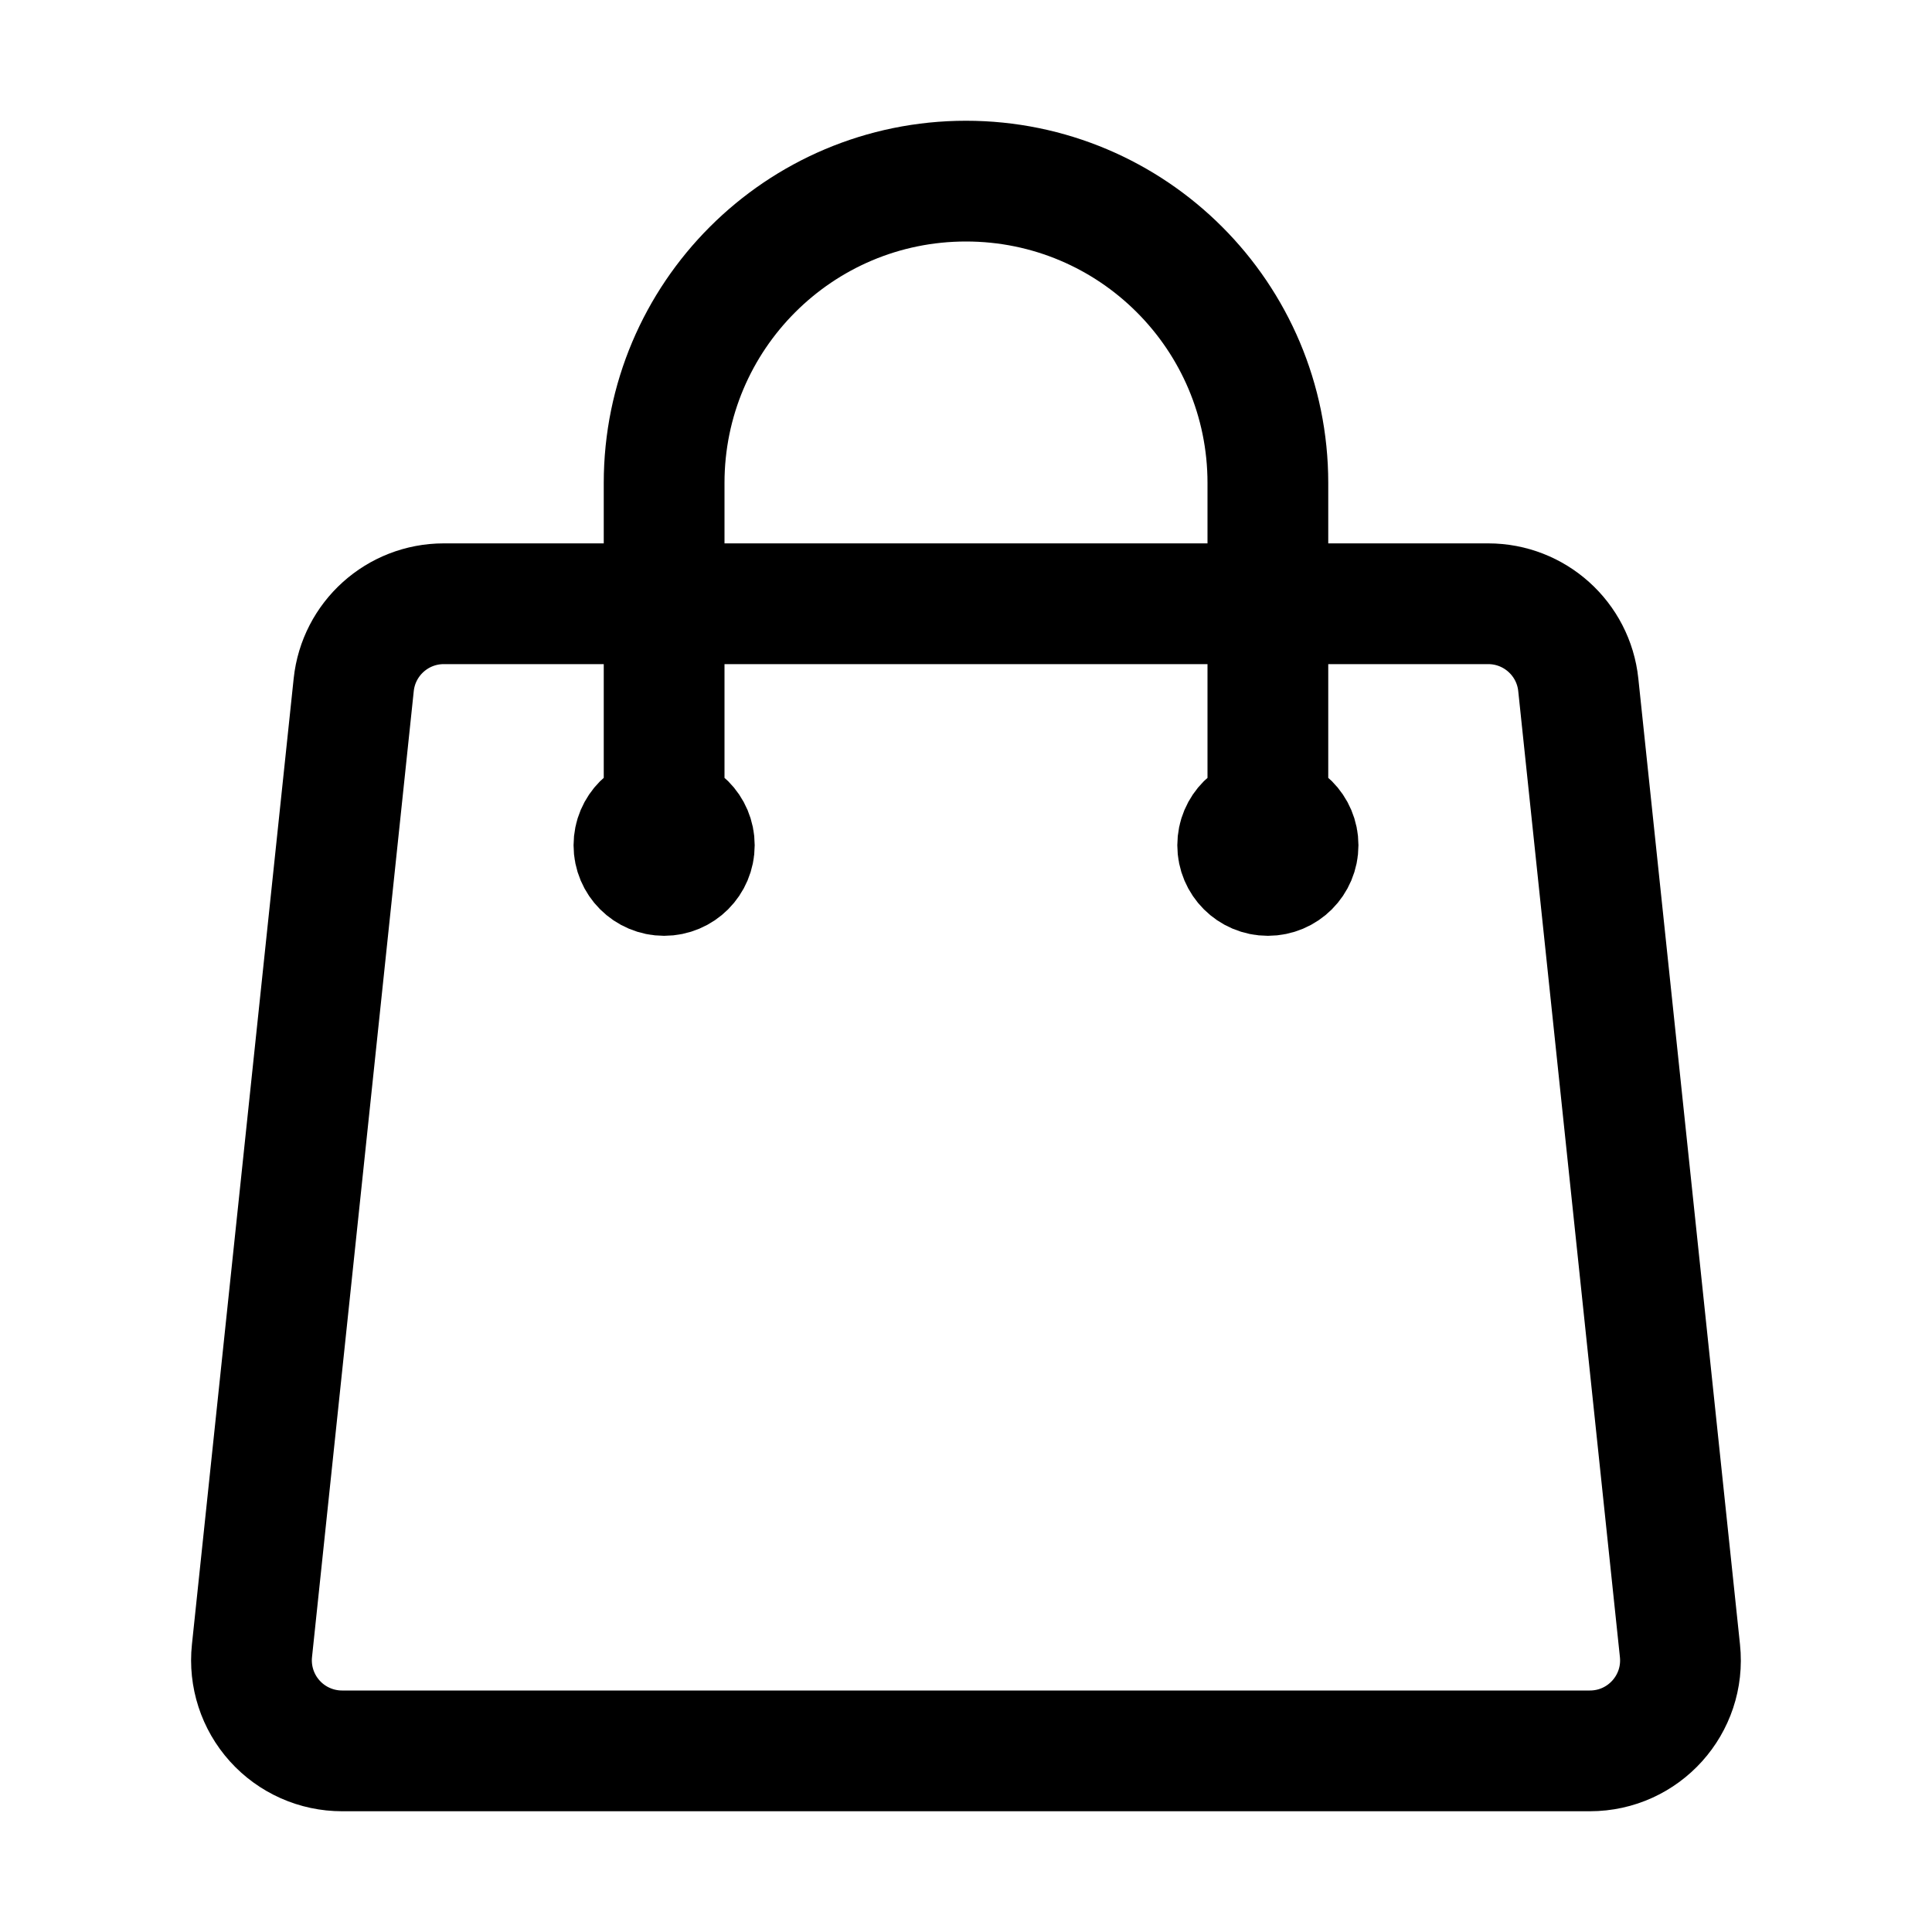
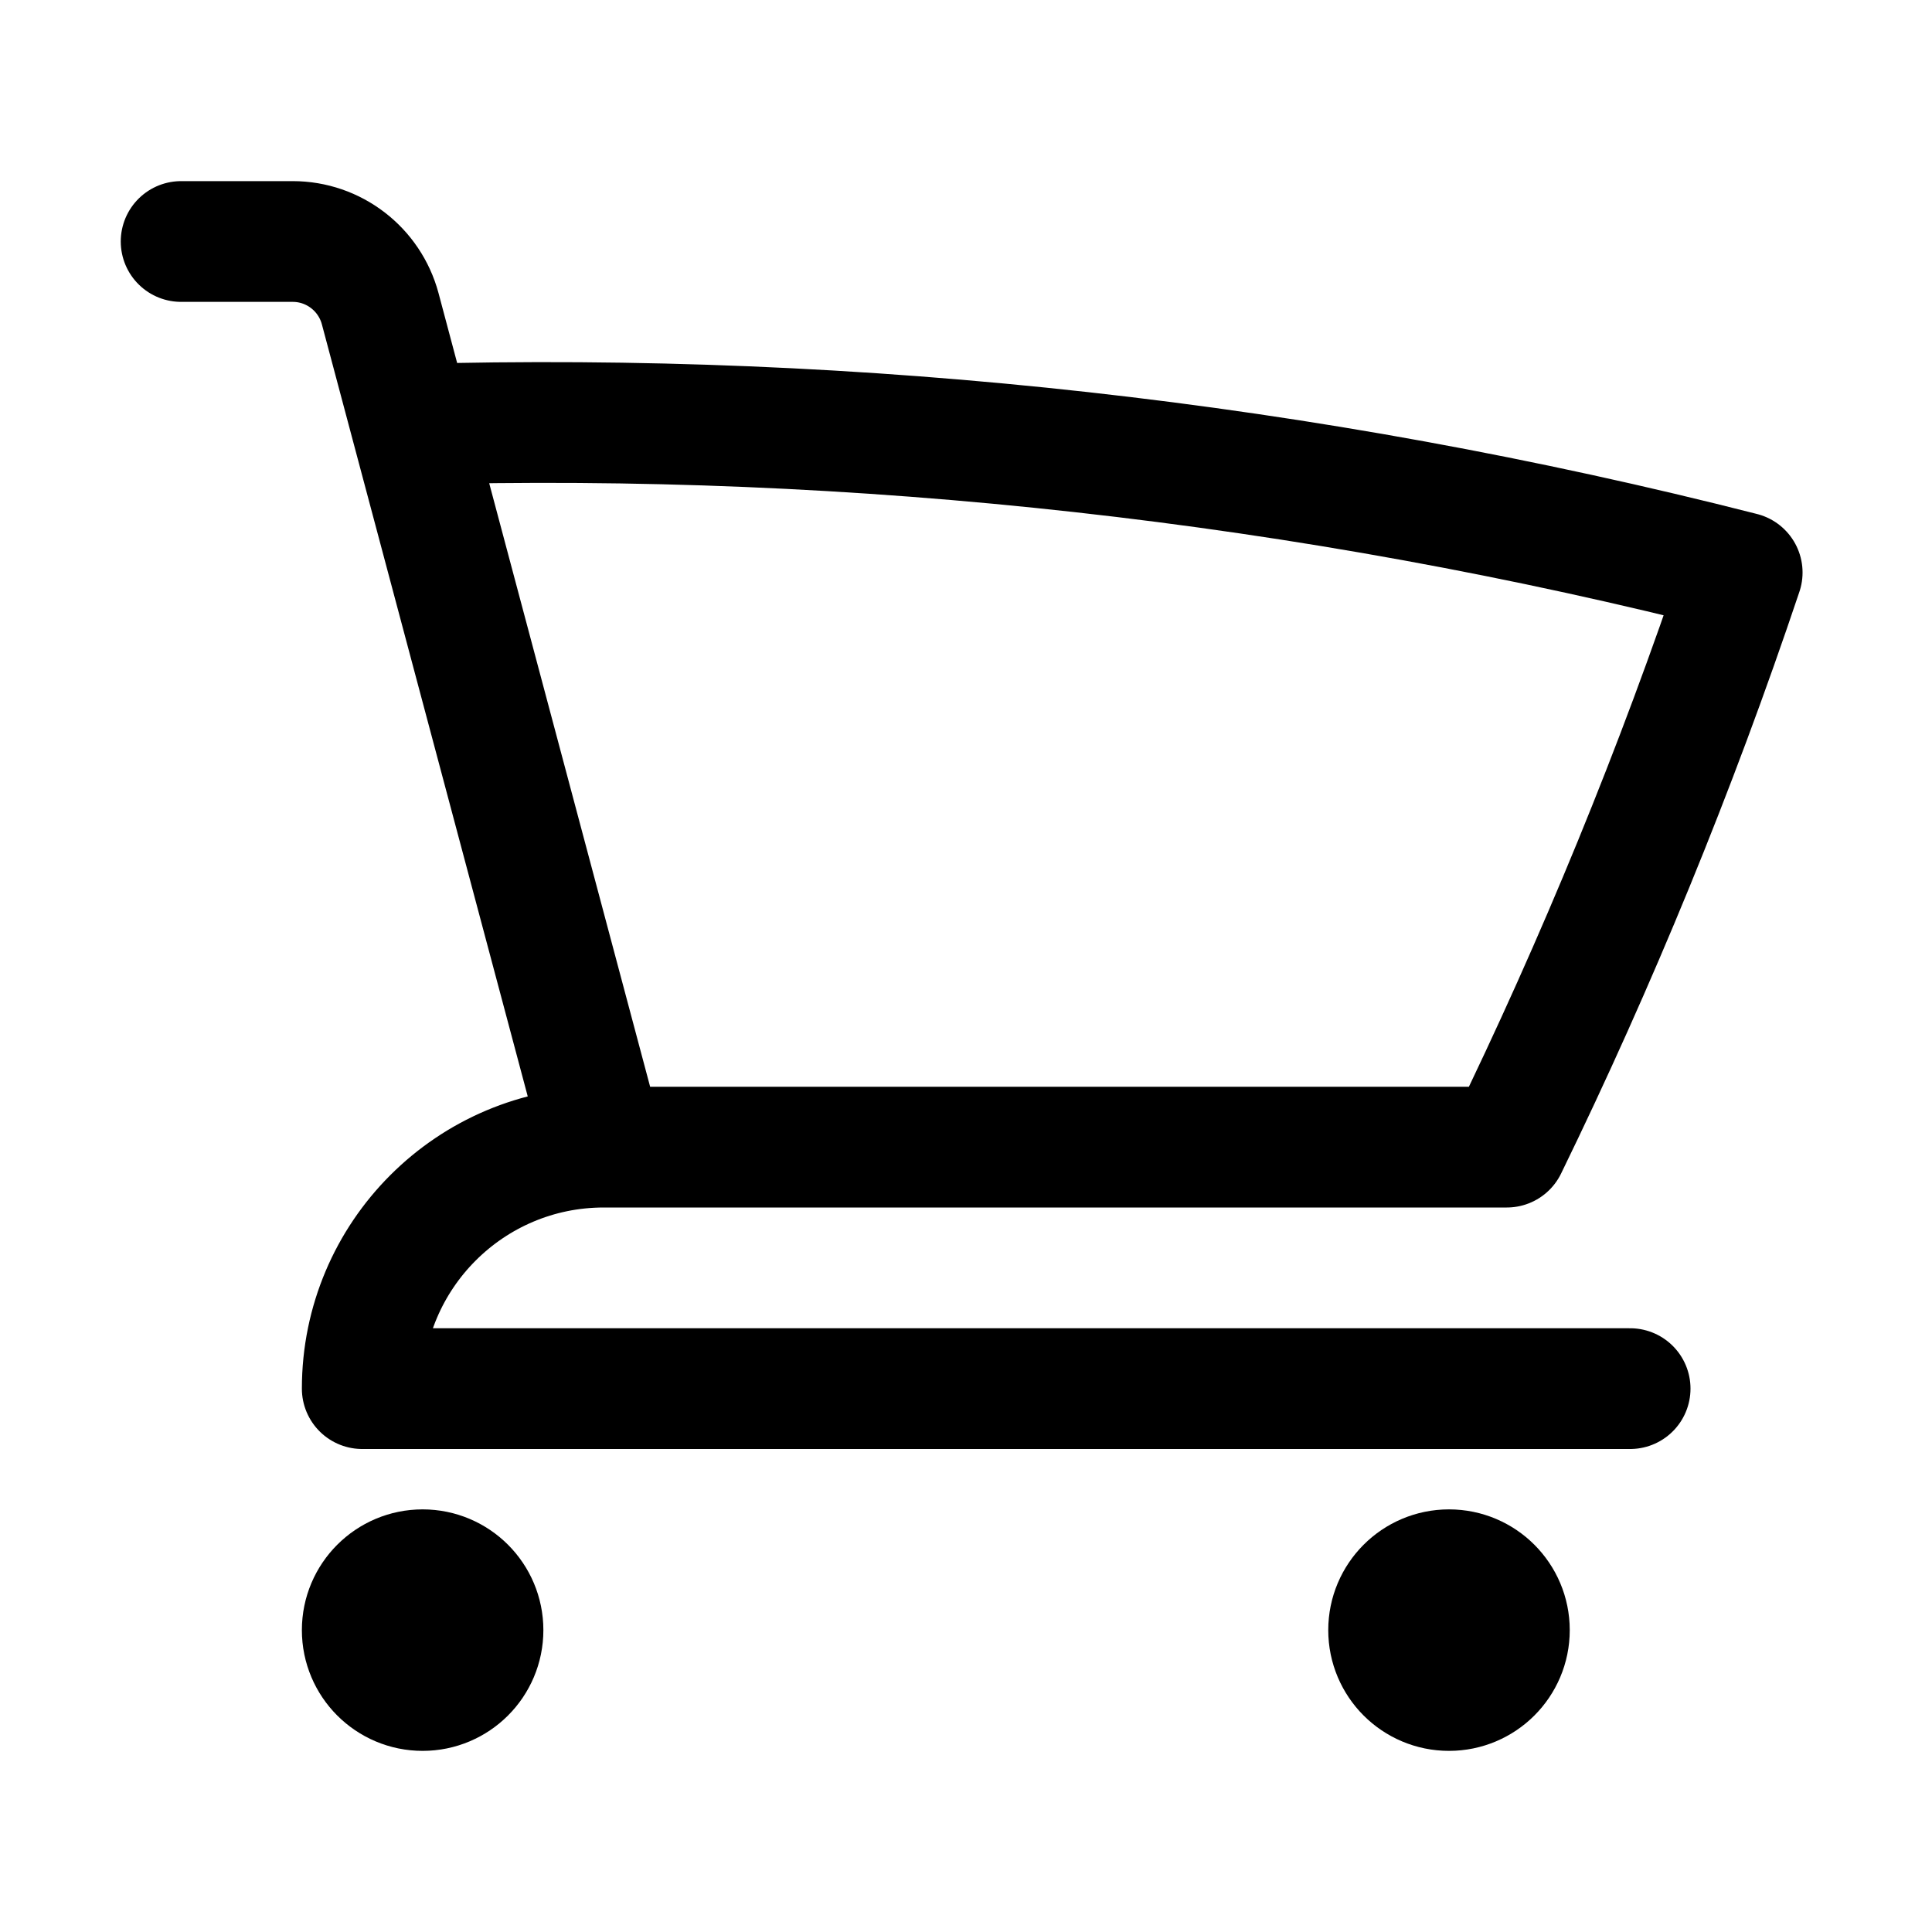
- <svg xmlns="http://www.w3.org/2000/svg" width="20" height="20" fill="none" viewBox="0 0 24 24" stroke-width="1.5" stroke="currentColor" class="w-6 h-6">
-   <path stroke-linecap="round" stroke-linejoin="round" d="M15.75 10.5V6a3.75 3.75 0 1 0-7.5 0v4.5m11.356-1.993 1.263 12c.07.665-.45 1.243-1.119 1.243H4.25a1.125 1.125 0 0 1-1.12-1.243l1.264-12A1.125 1.125 0 0 1 5.513 7.5h12.974c.576 0 1.059.435 1.119 1.007ZM8.625 10.5a.375.375 0 1 1-.75 0 .375.375 0 0 1 .75 0Zm7.5 0a.375.375 0 1 1-.75 0 .375.375 0 0 1 .75 0Z" />
+ <svg xmlns="http://www.w3.org/2000/svg" width="20" fill="none" viewBox="0 0 24 24" stroke-width="1.5" stroke="currentColor" class="size-6">
+   <path stroke-linecap="round" stroke-linejoin="round" d="M2.25 3h1.386c.51 0 .955.343 1.087.835l.383 1.437M7.5 14.25a3 3 0 0 0-3 3h15.75m-12.75-3h11.218c1.121-2.3 2.1-4.684 2.924-7.138a60.114 60.114 0 0 0-16.536-1.84M7.5 14.25 5.106 5.272M6 20.25a.75.75 0 1 1-1.5 0 .75.75 0 0 1 1.5 0Zm12.75 0a.75.75 0 1 1-1.5 0 .75.75 0 0 1 1.5 0Z" />
</svg>
